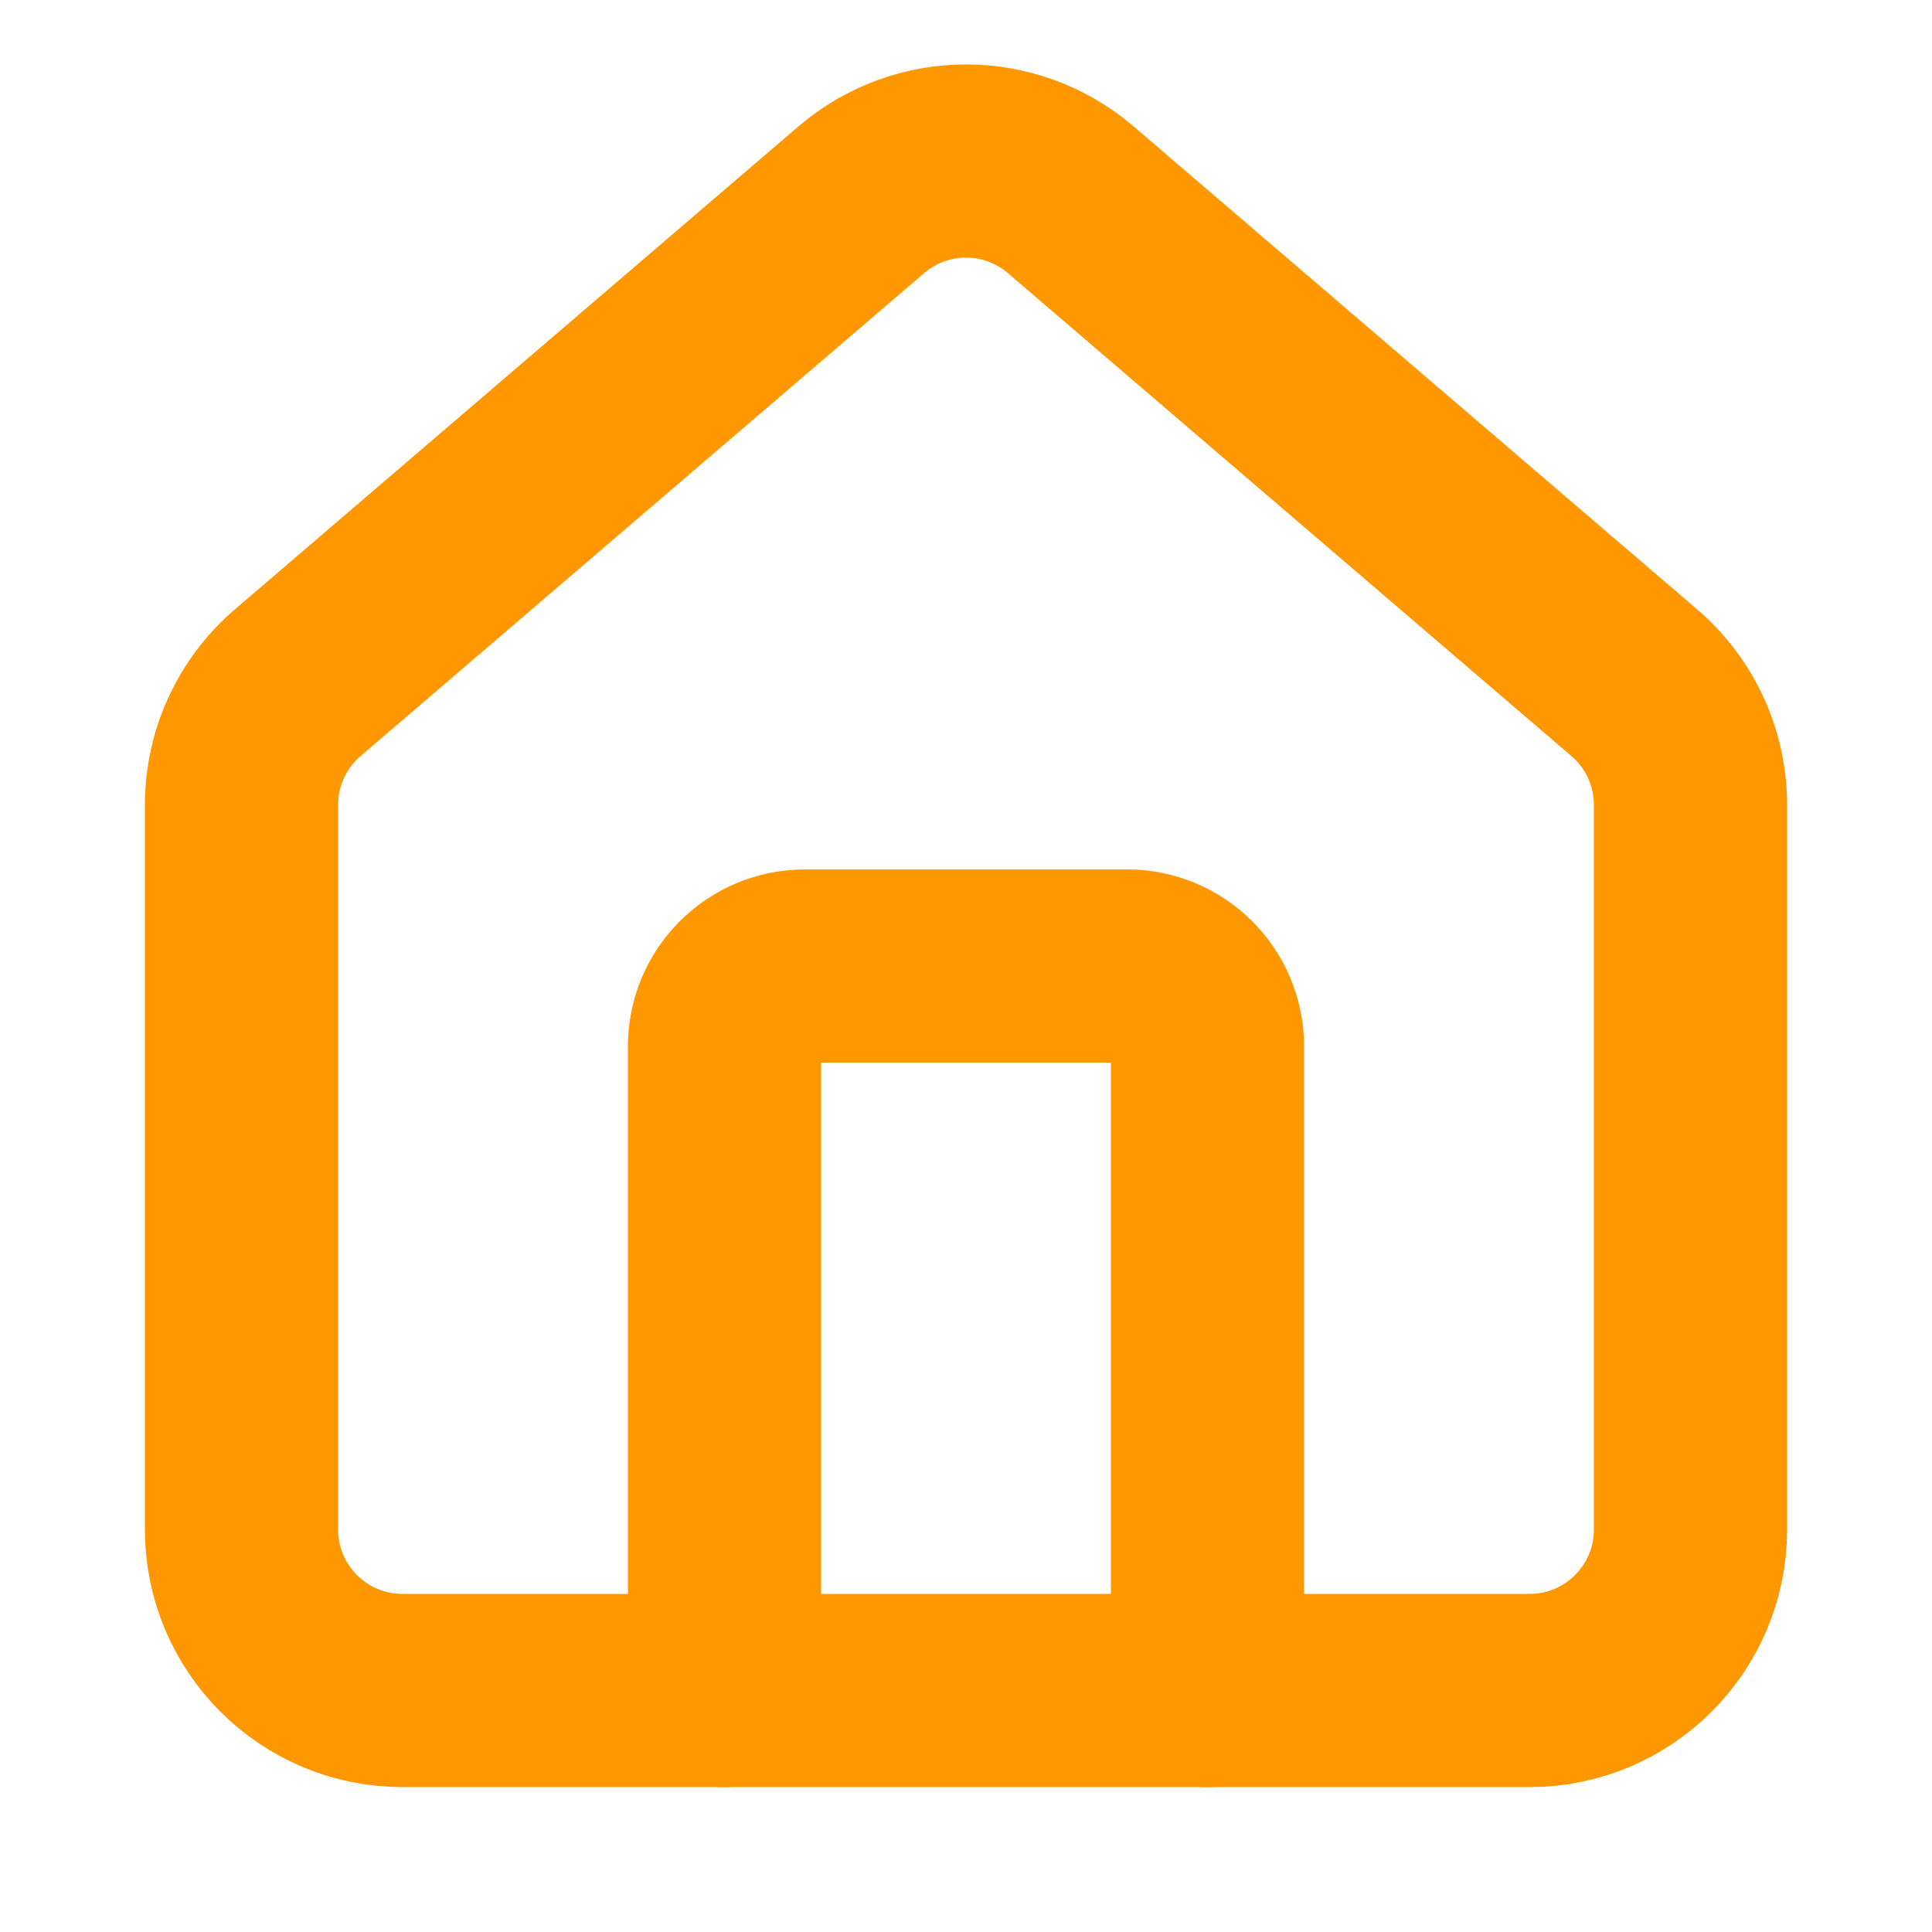
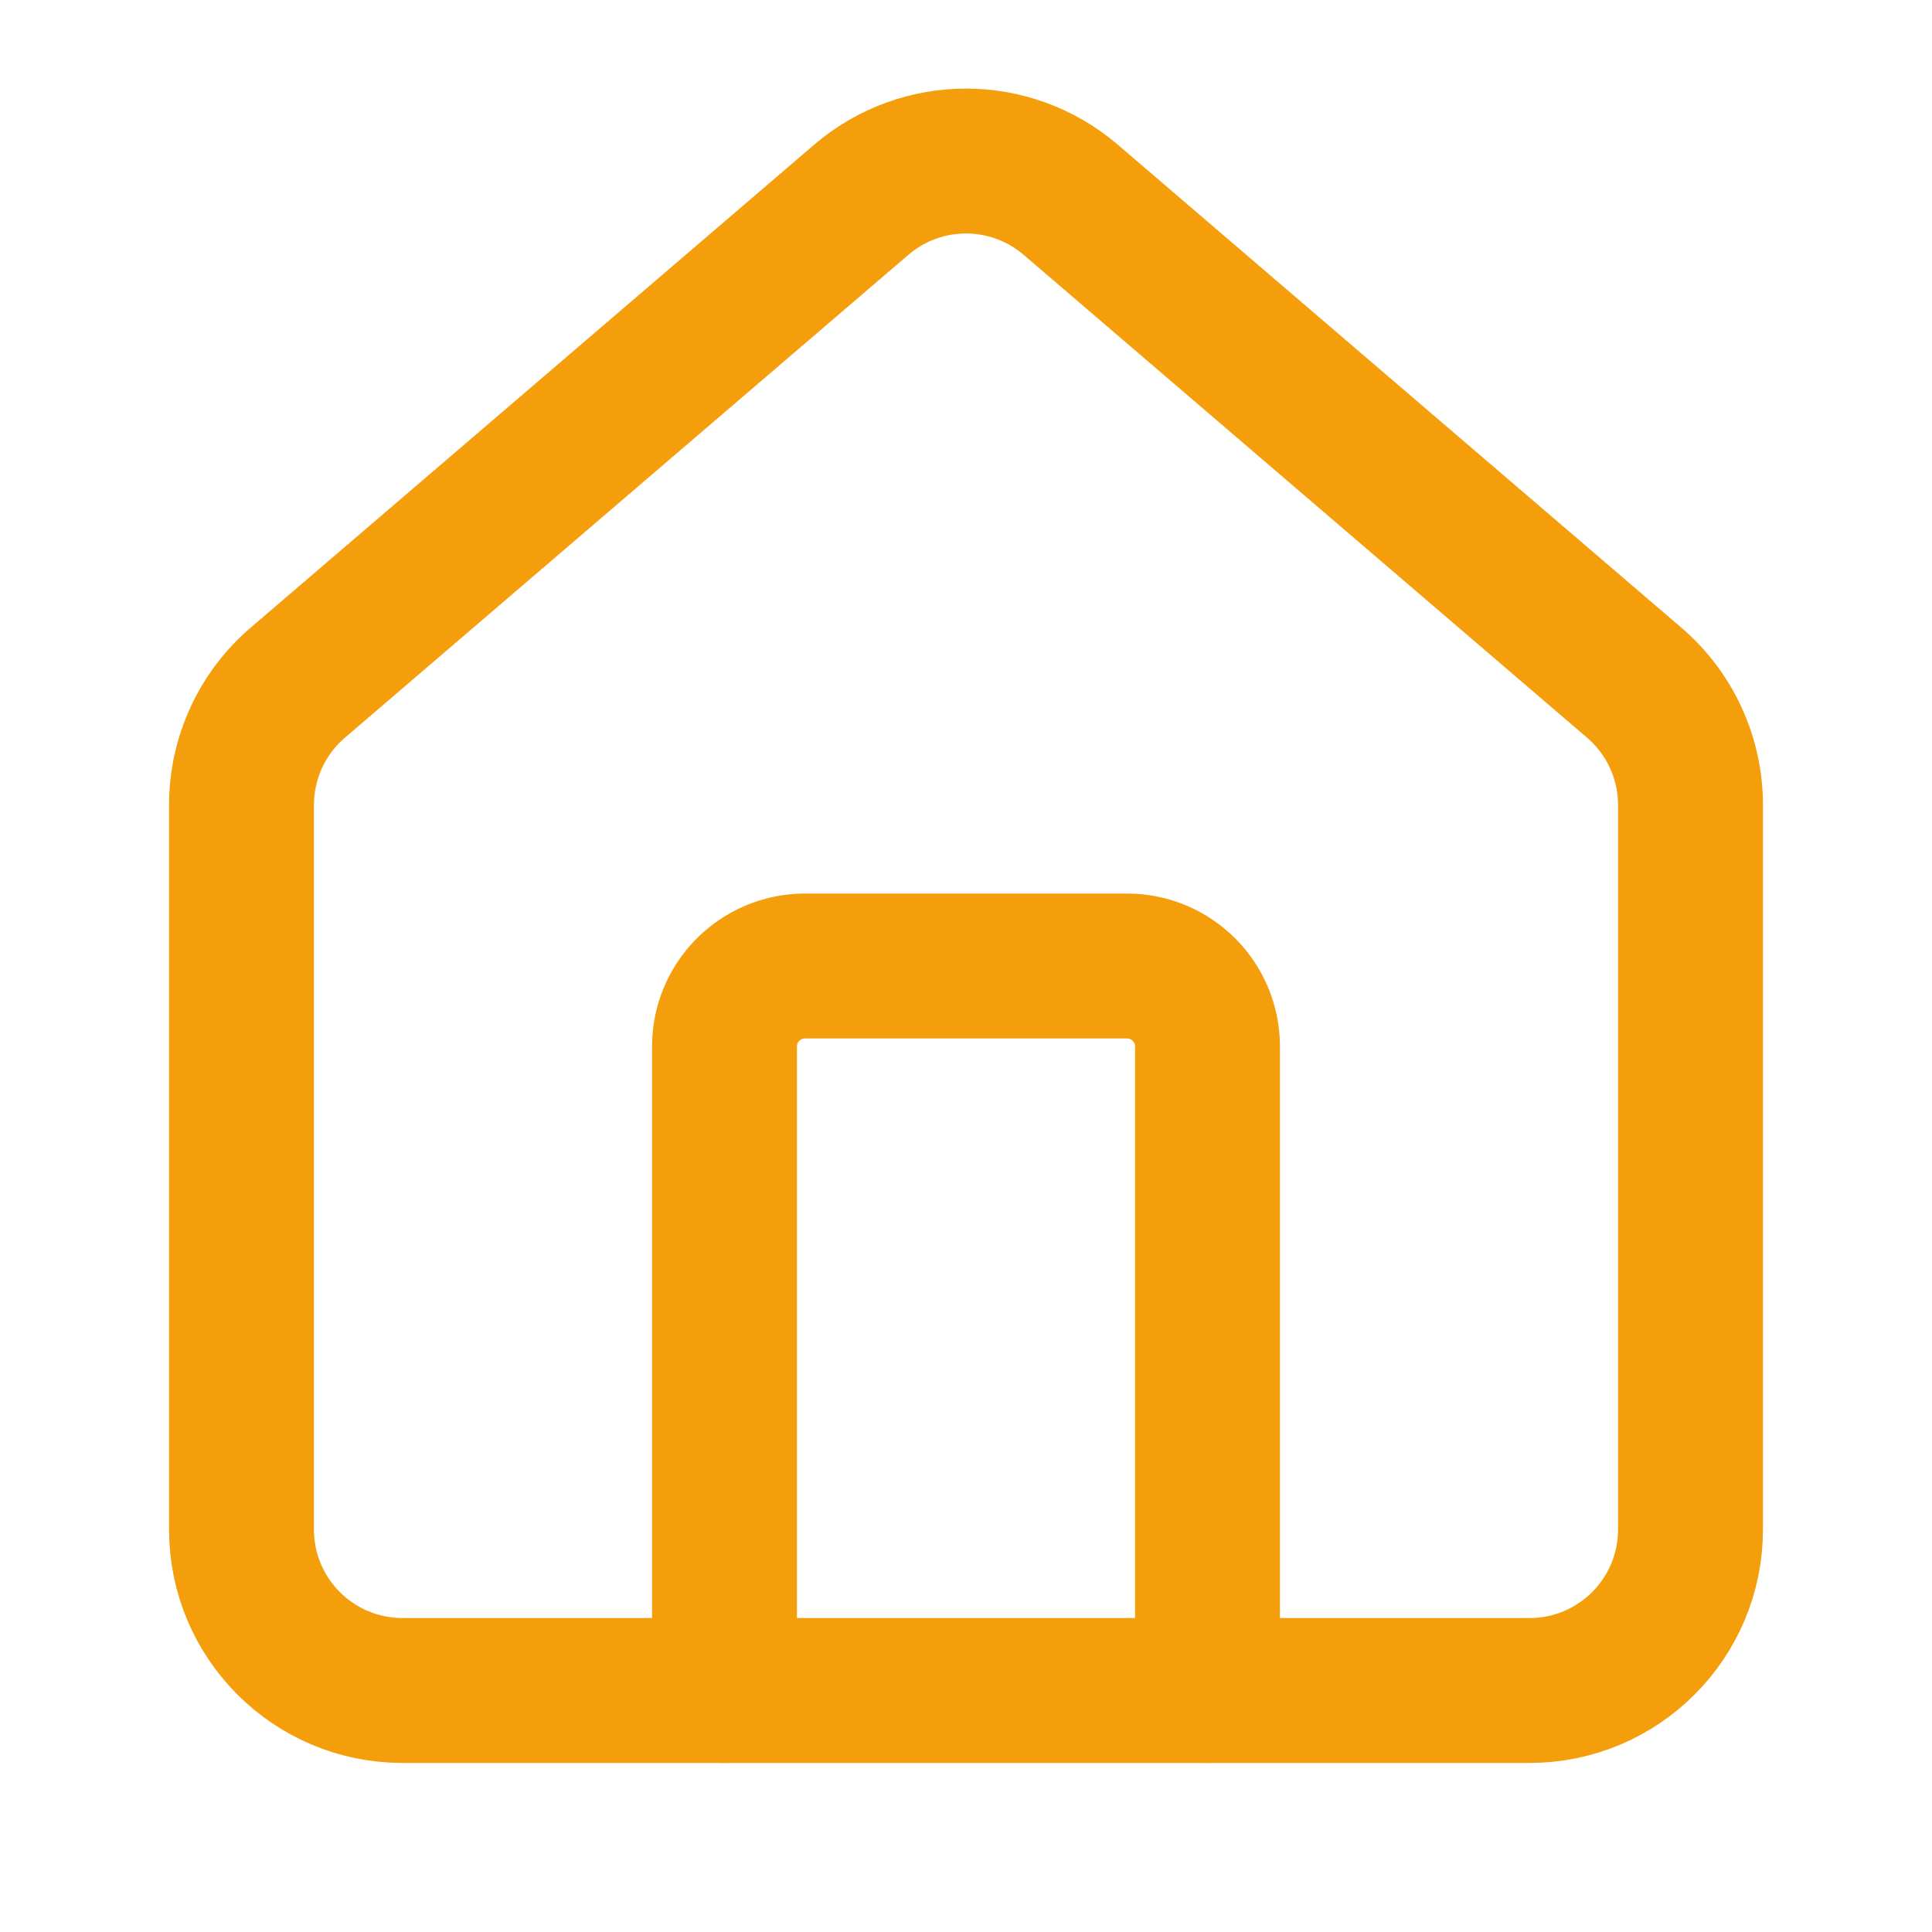
- <svg xmlns="http://www.w3.org/2000/svg" width="24" height="24" viewBox="0 0 24 24" fill="none" stroke="#FF9800" stroke-width="2.4" stroke-linecap="round" stroke-linejoin="round">
+ <svg xmlns="http://www.w3.org/2000/svg" width="24" height="24" viewBox="0 0 24 24" fill="none" stroke="#F59E0B" stroke-width="1.8" stroke-linecap="round" stroke-linejoin="round">
  <path d="M15 21v-8a1 1 0 0 0-1-1h-4a1 1 0 0 0-1 1v8" />
  <path d="M3 10a2 2 0 0 1 .709-1.528l7-5.999a2 2 0 0 1 2.582 0l7 5.999A2 2 0 0 1 21 10v9a2 2 0 0 1-2 2H5a2 2 0 0 1-2-2z" />
</svg>
